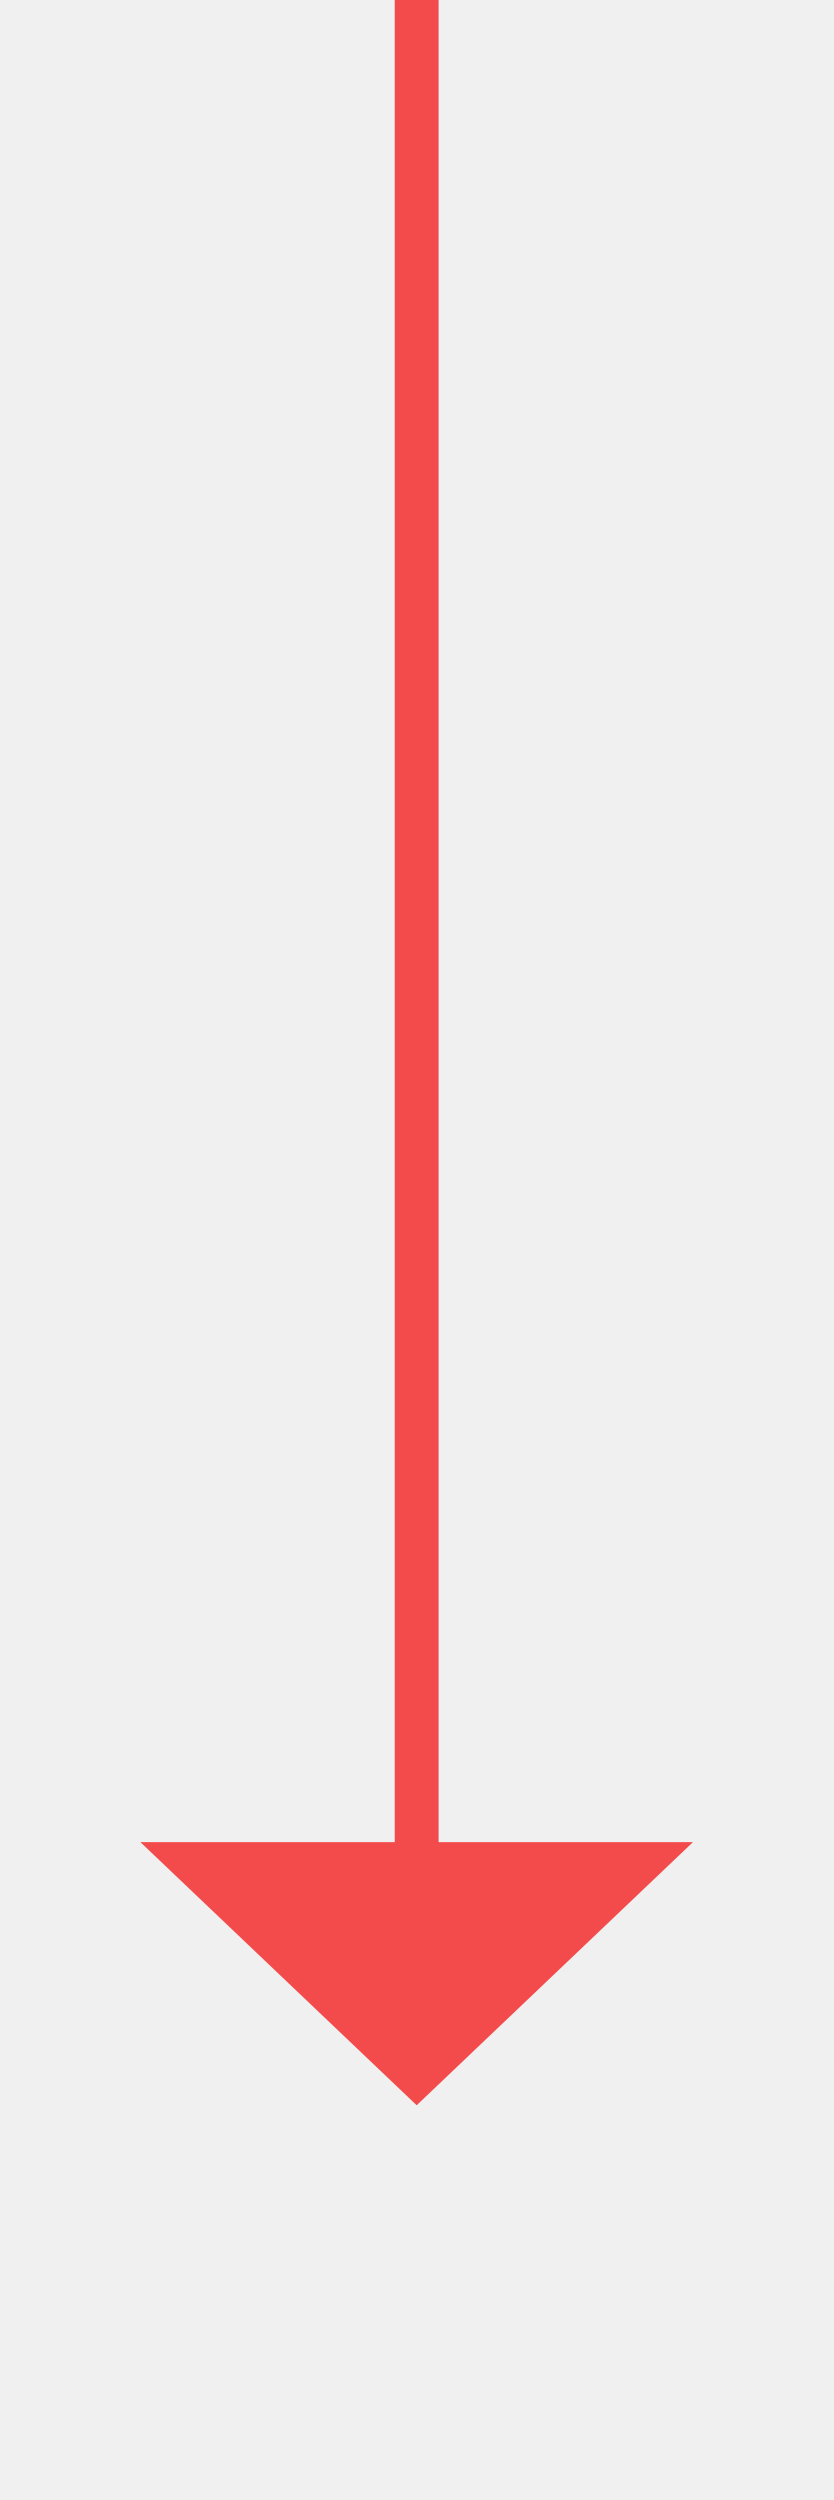
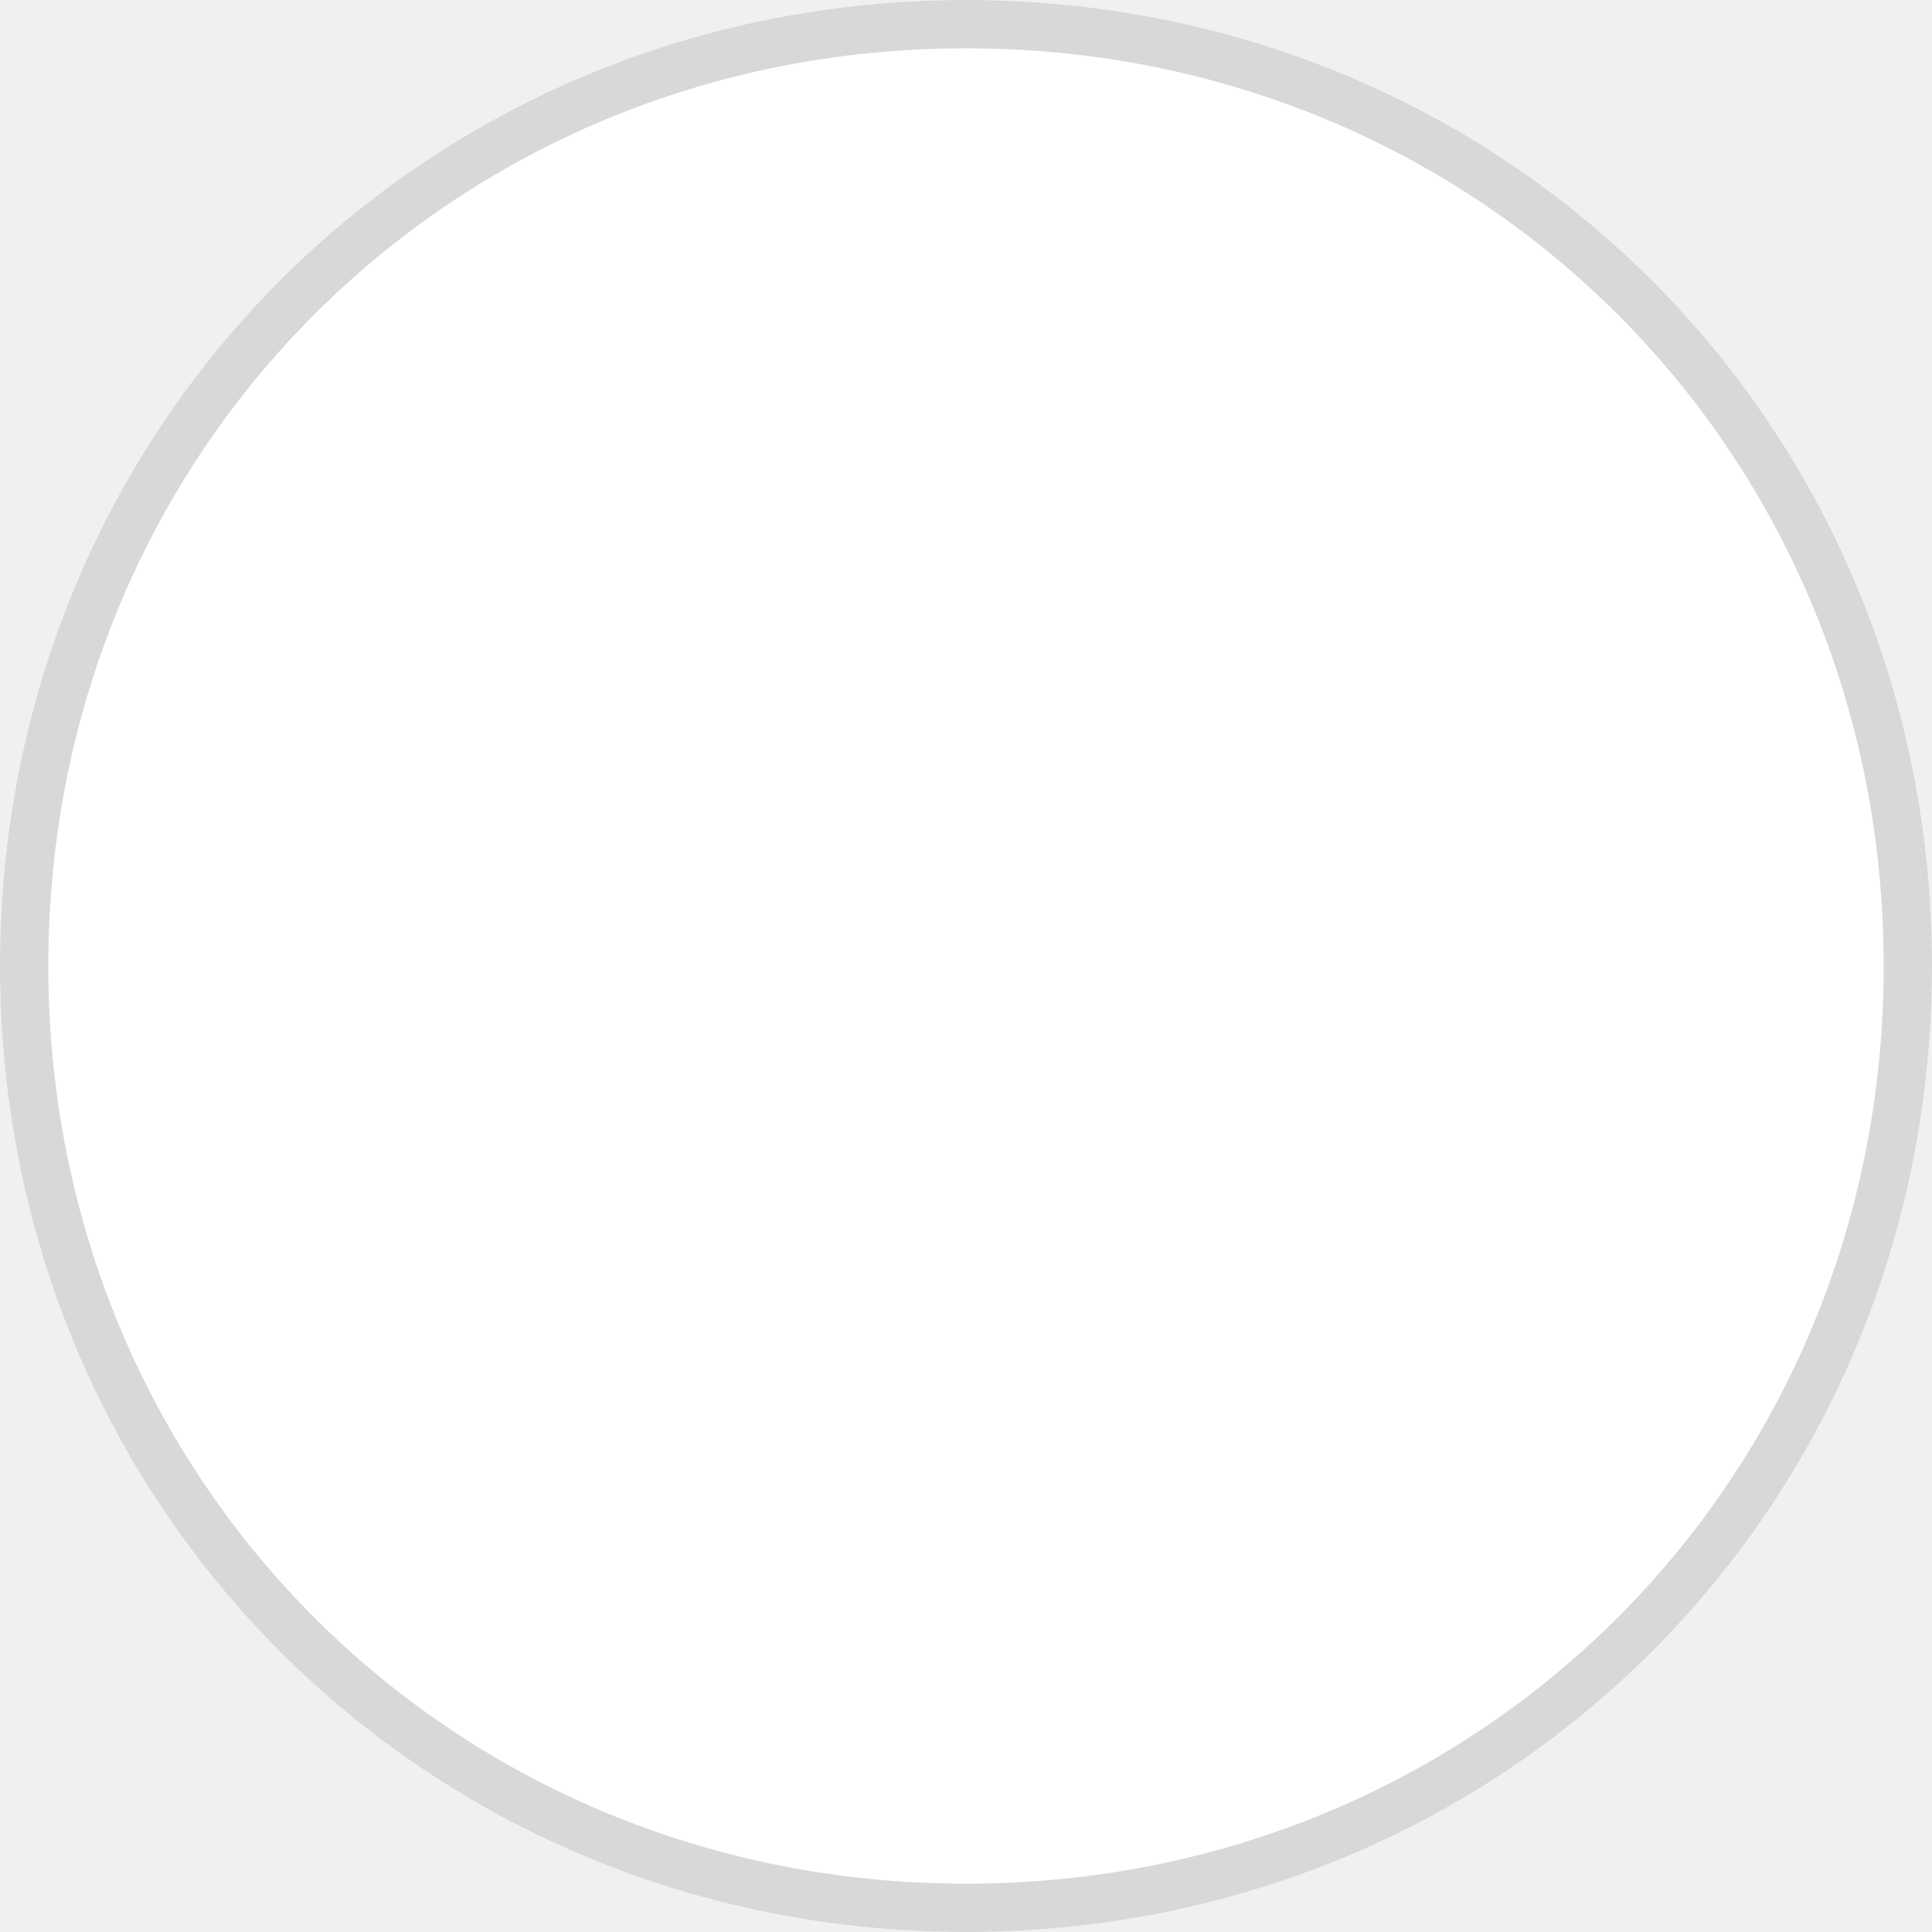
- <svg xmlns="http://www.w3.org/2000/svg" version="1.1" width="19px" height="57px">
-   <g transform="matrix(1 0 0 1 -733 -5704 )">
-     <path d="M 736.2 5746  L 742.5 5752  L 748.8 5746  L 736.2 5746  Z " fill-rule="nonzero" fill="#f34b4b" stroke="none" />
-     <path d="M 742.5 5704  L 742.5 5747  " stroke-width="1" stroke="#f34b4b" fill="none" />
+ <svg xmlns="http://www.w3.org/2000/svg" version="1.1" width="40px" height="40px">
+   <g transform="matrix(1 0 0 1 -497 -5207 )">
+     <path d="M 517 5207  C 528.2 5207  537 5215.8  537 5227  C 537 5238.2  528.2 5247  517 5247  C 505.8 5247  497 5238.2  497 5227  C 497 5215.8  505.8 5207  517 5207  Z " fill-rule="nonzero" fill="#ffffff" stroke="none" />
+     <path d="M 517 5207.5  C 527.92 5207.5  536.5 5216.08  536.5 5227  C 536.5 5237.92  527.92 5246.5  517 5246.5  C 506.08 5246.5  497.5 5237.92  497.5 5227  C 497.5 5216.08  506.08 5207.5  517 5207.5  Z " stroke-width="1" stroke="#d9d7d7" fill="none" />
  </g>
</svg>
